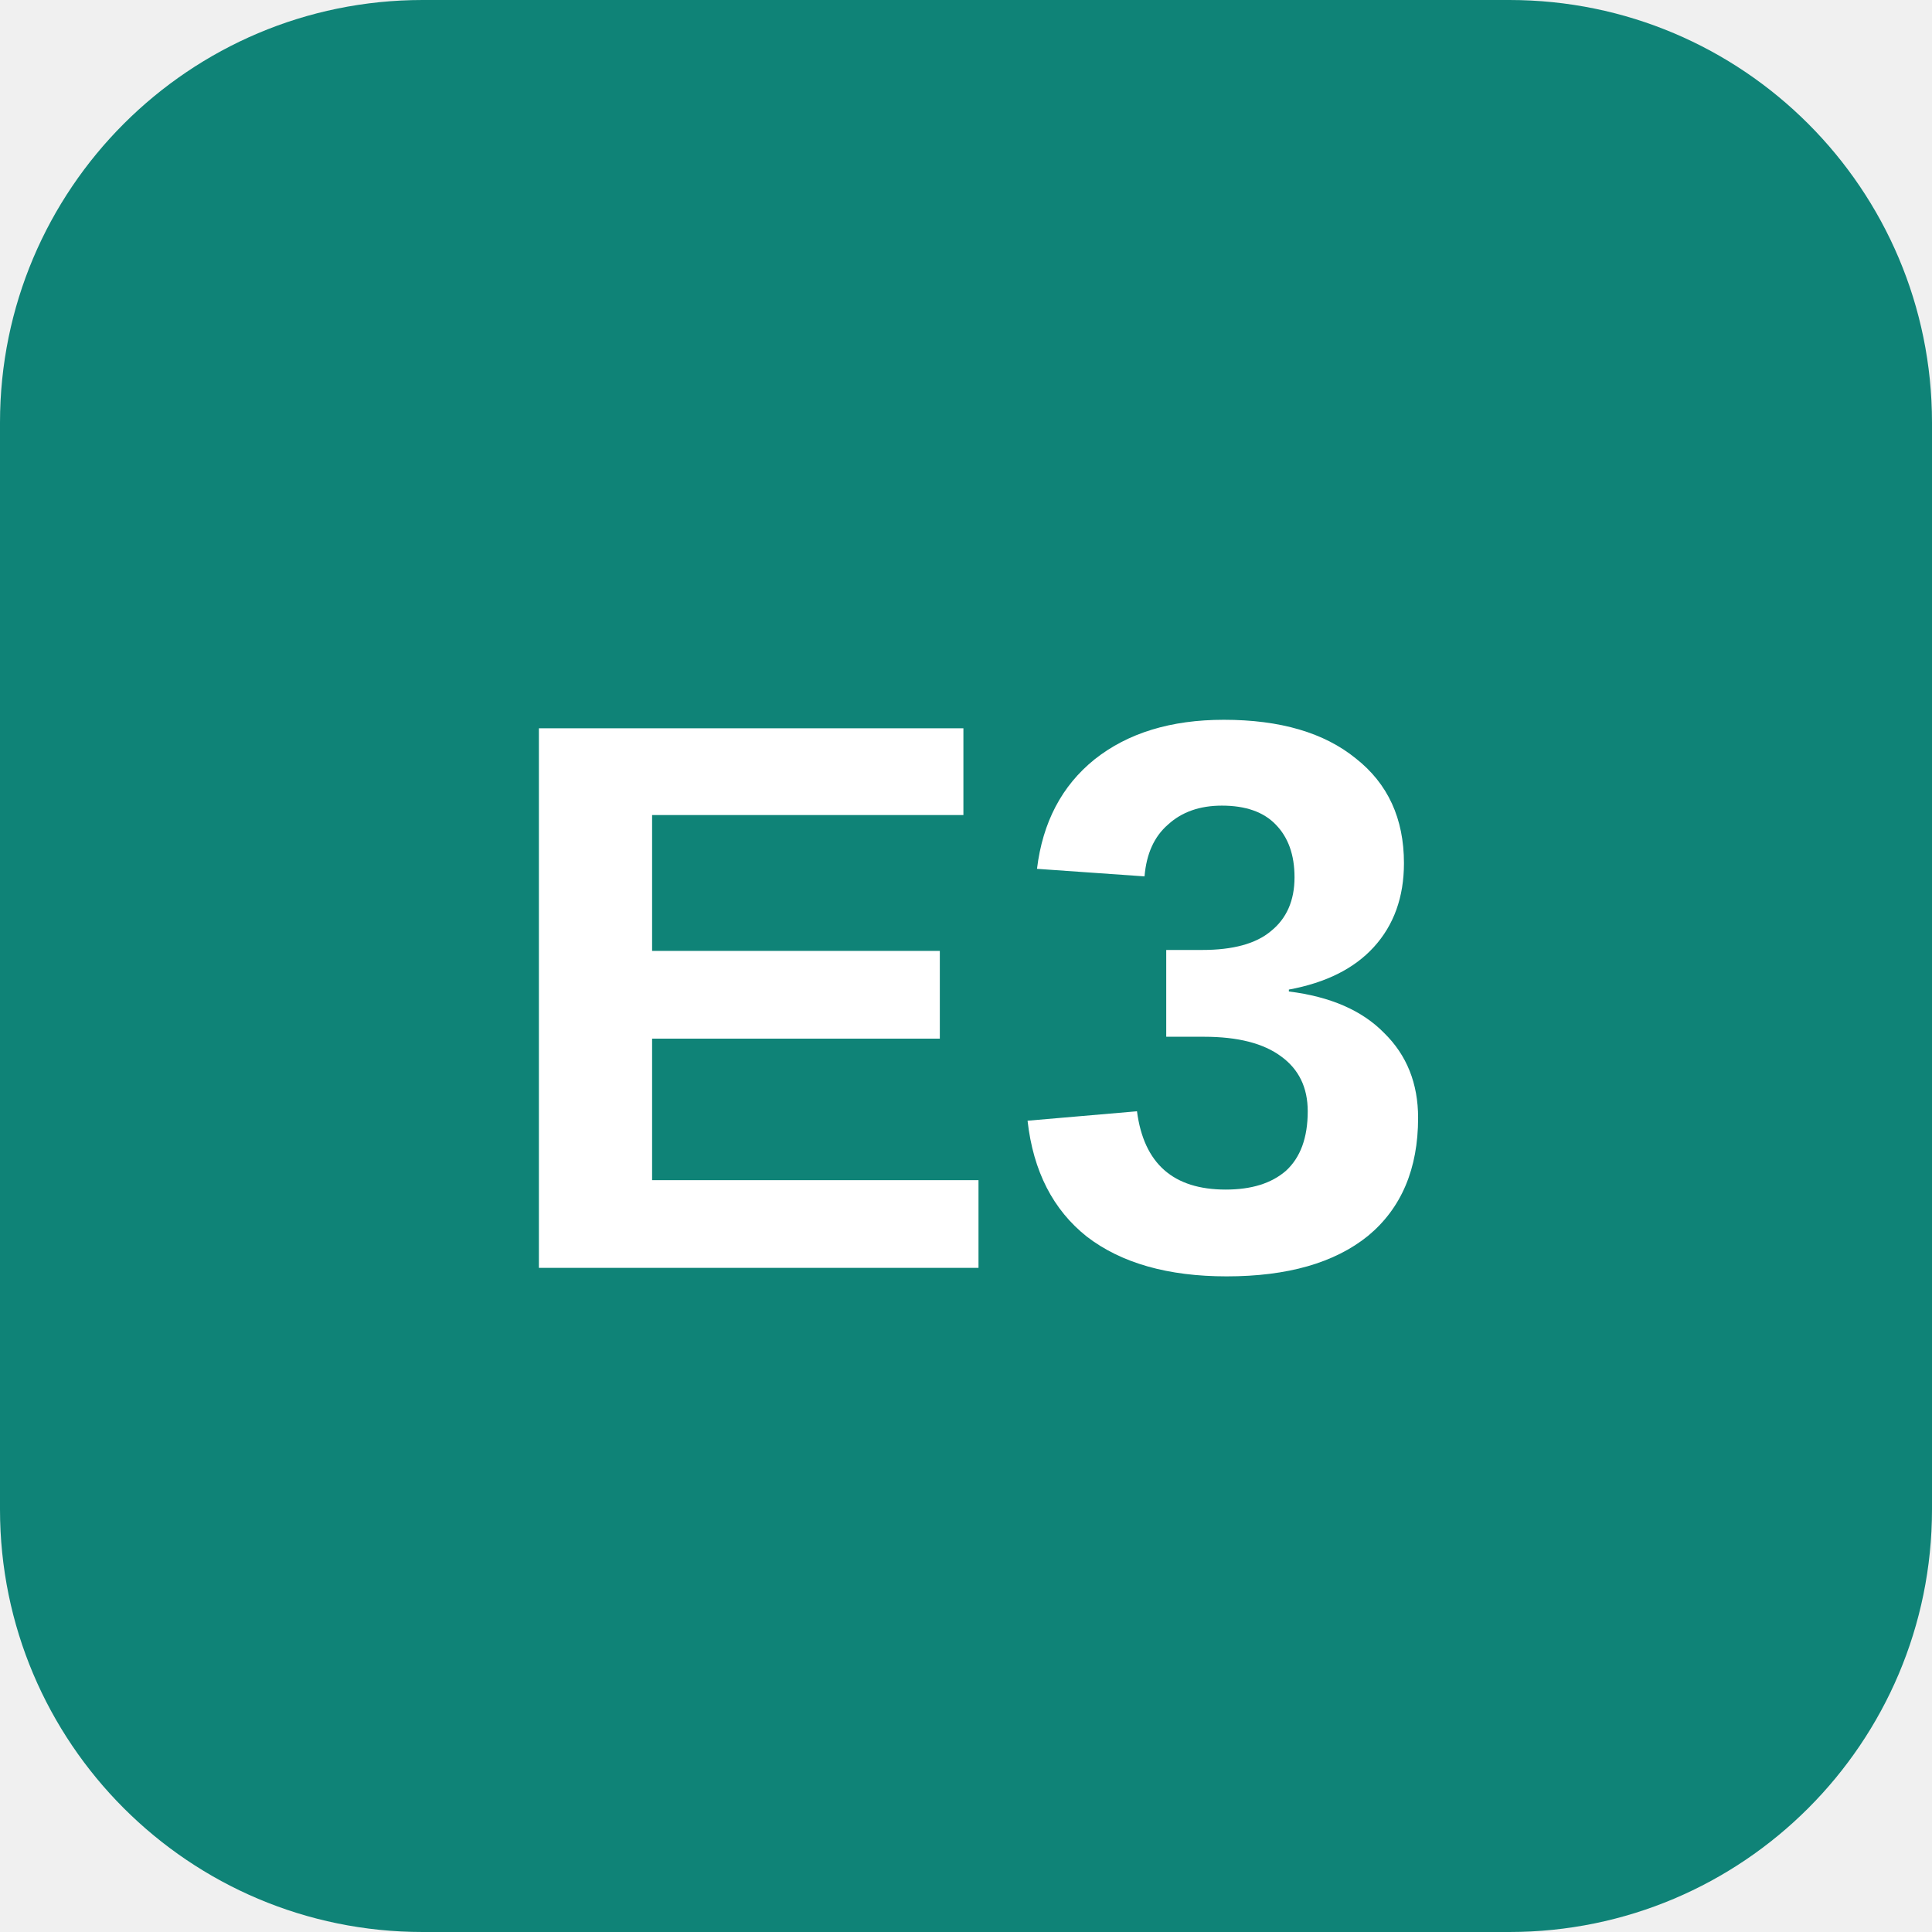
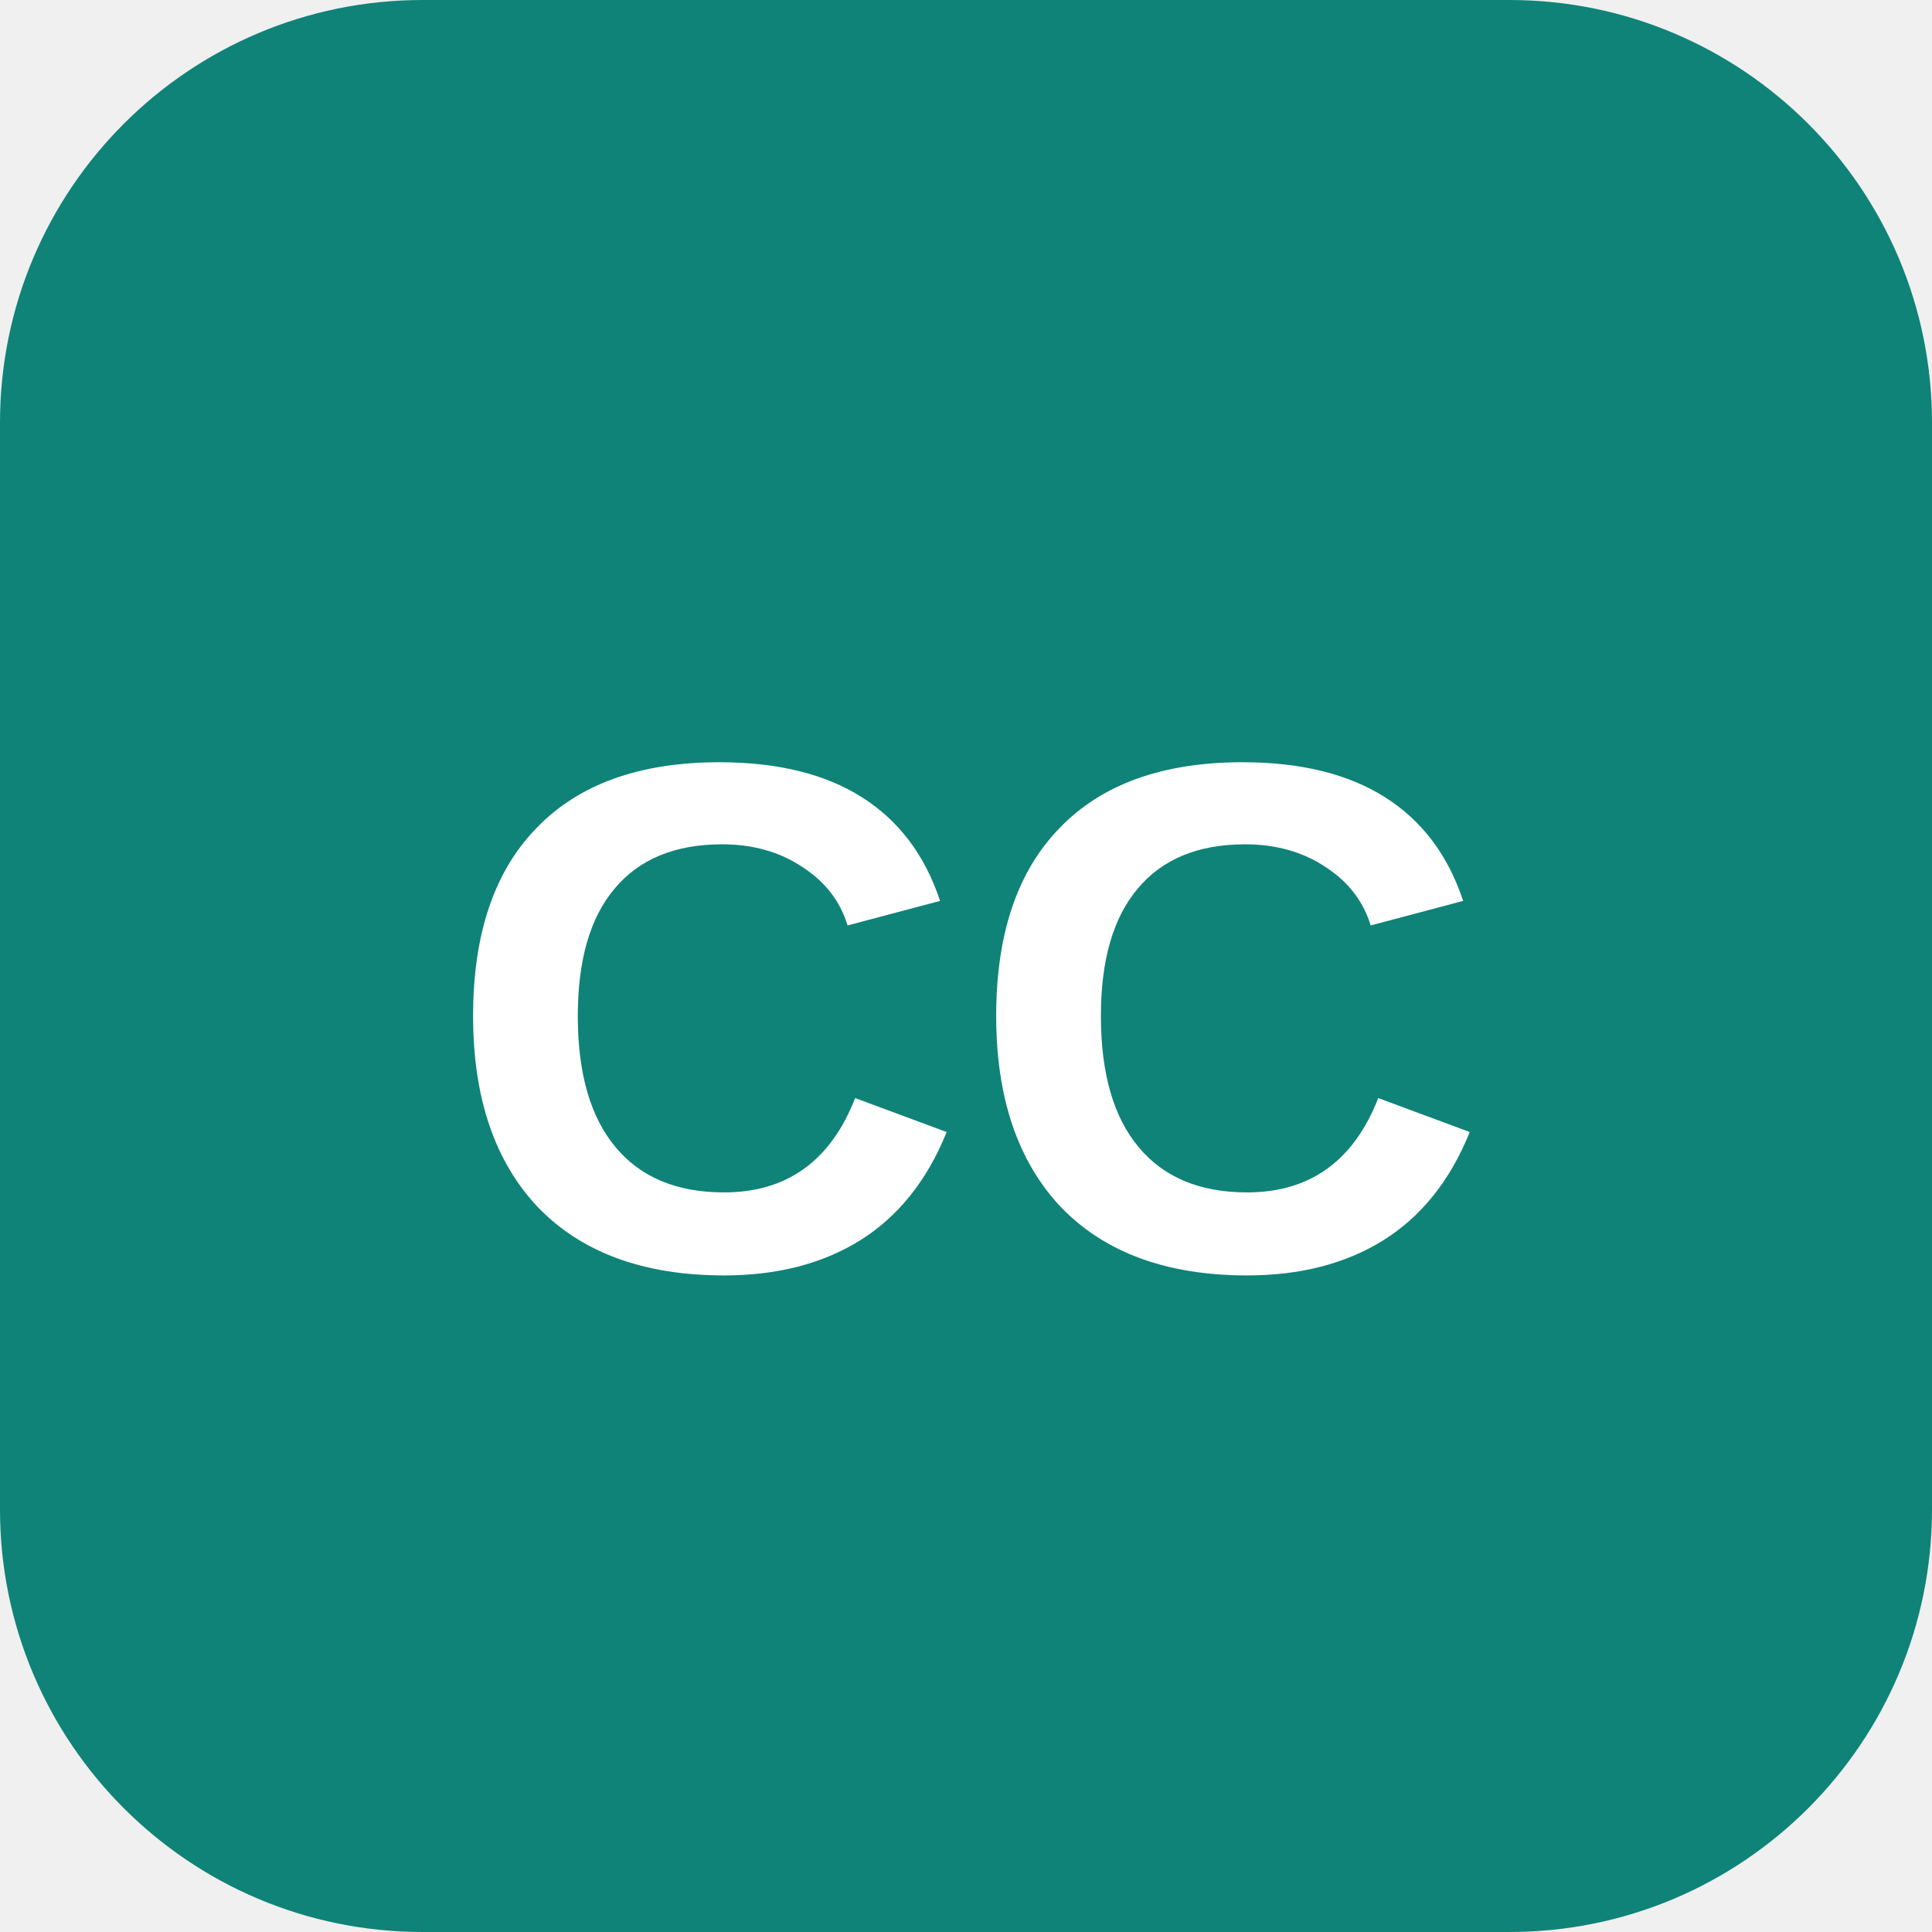
<svg xmlns="http://www.w3.org/2000/svg" width="32" height="32" viewBox="0 0 32 32">
  <rect width="32" height="32" rx="7" fill="#0f8377" />
-   <text x="16" y="21" text-anchor="middle" font-family="Arial, sans-serif" font-size="13" font-weight="700" fill="#ffffff">E3</text>
+   <text x="16" y="21" text-anchor="middle" font-family="Arial, sans-serif" font-size="12" font-weight="700" fill="#ffffff">CC</text>
</svg>
